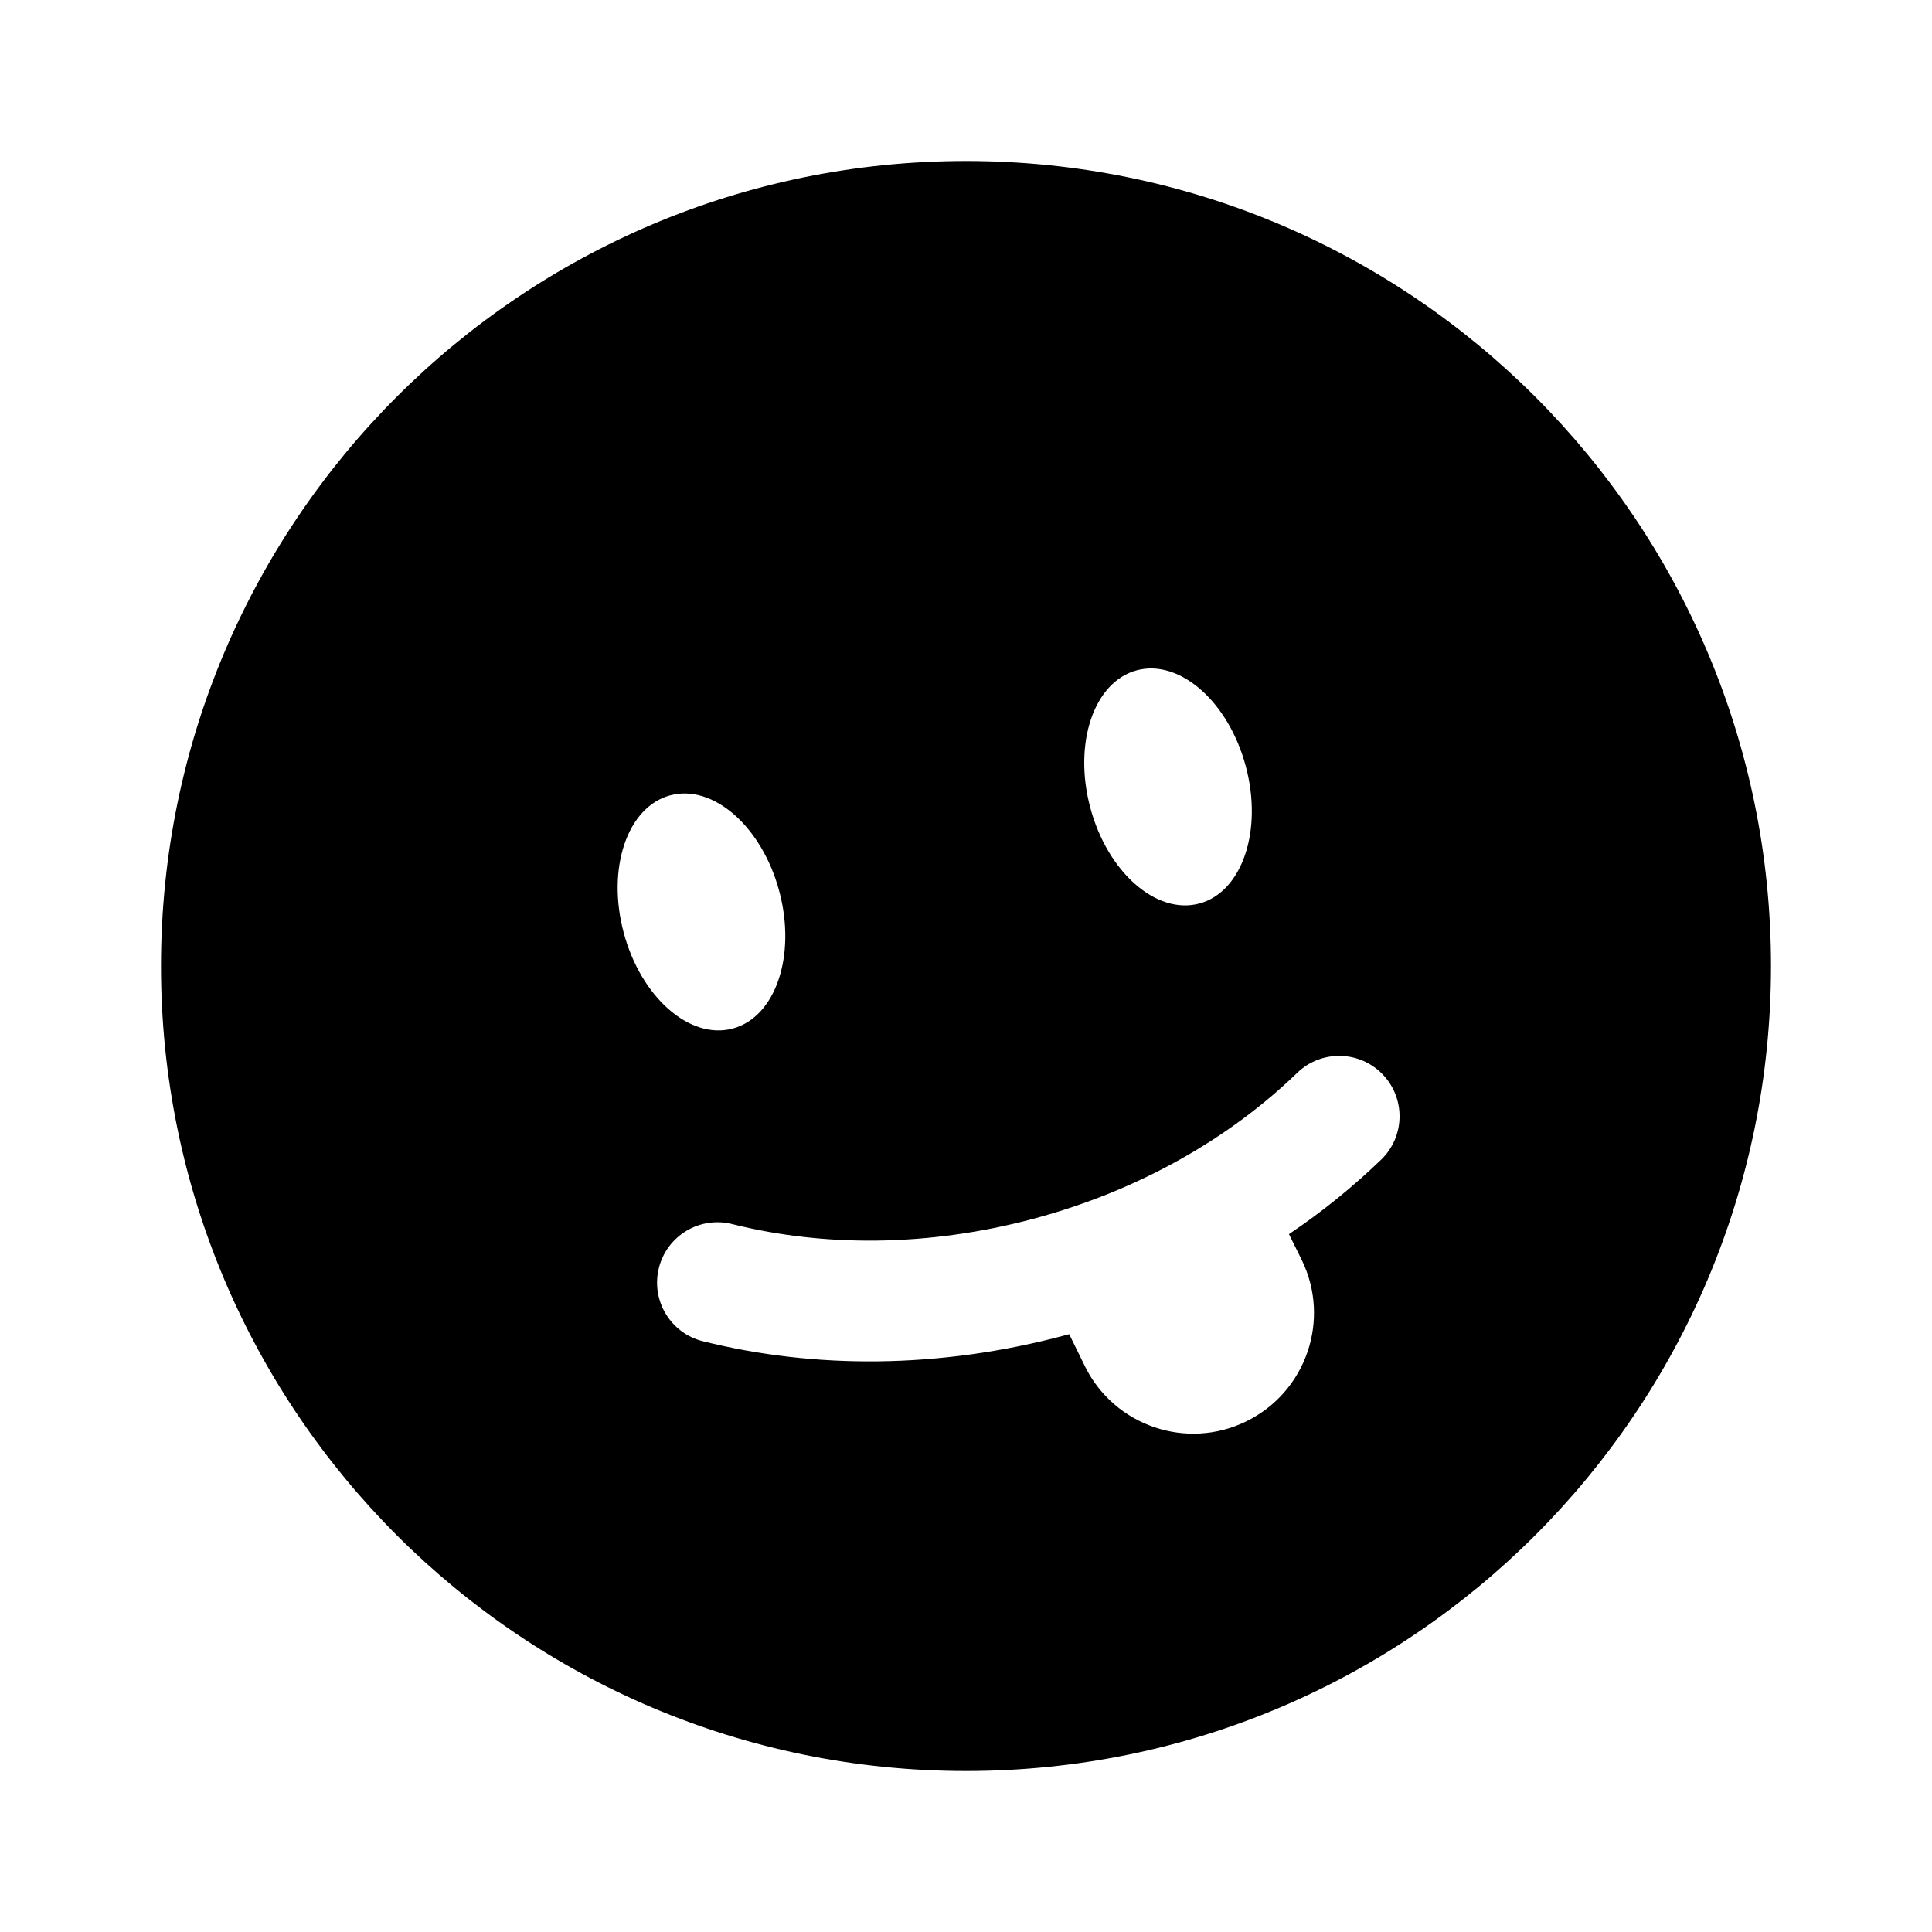
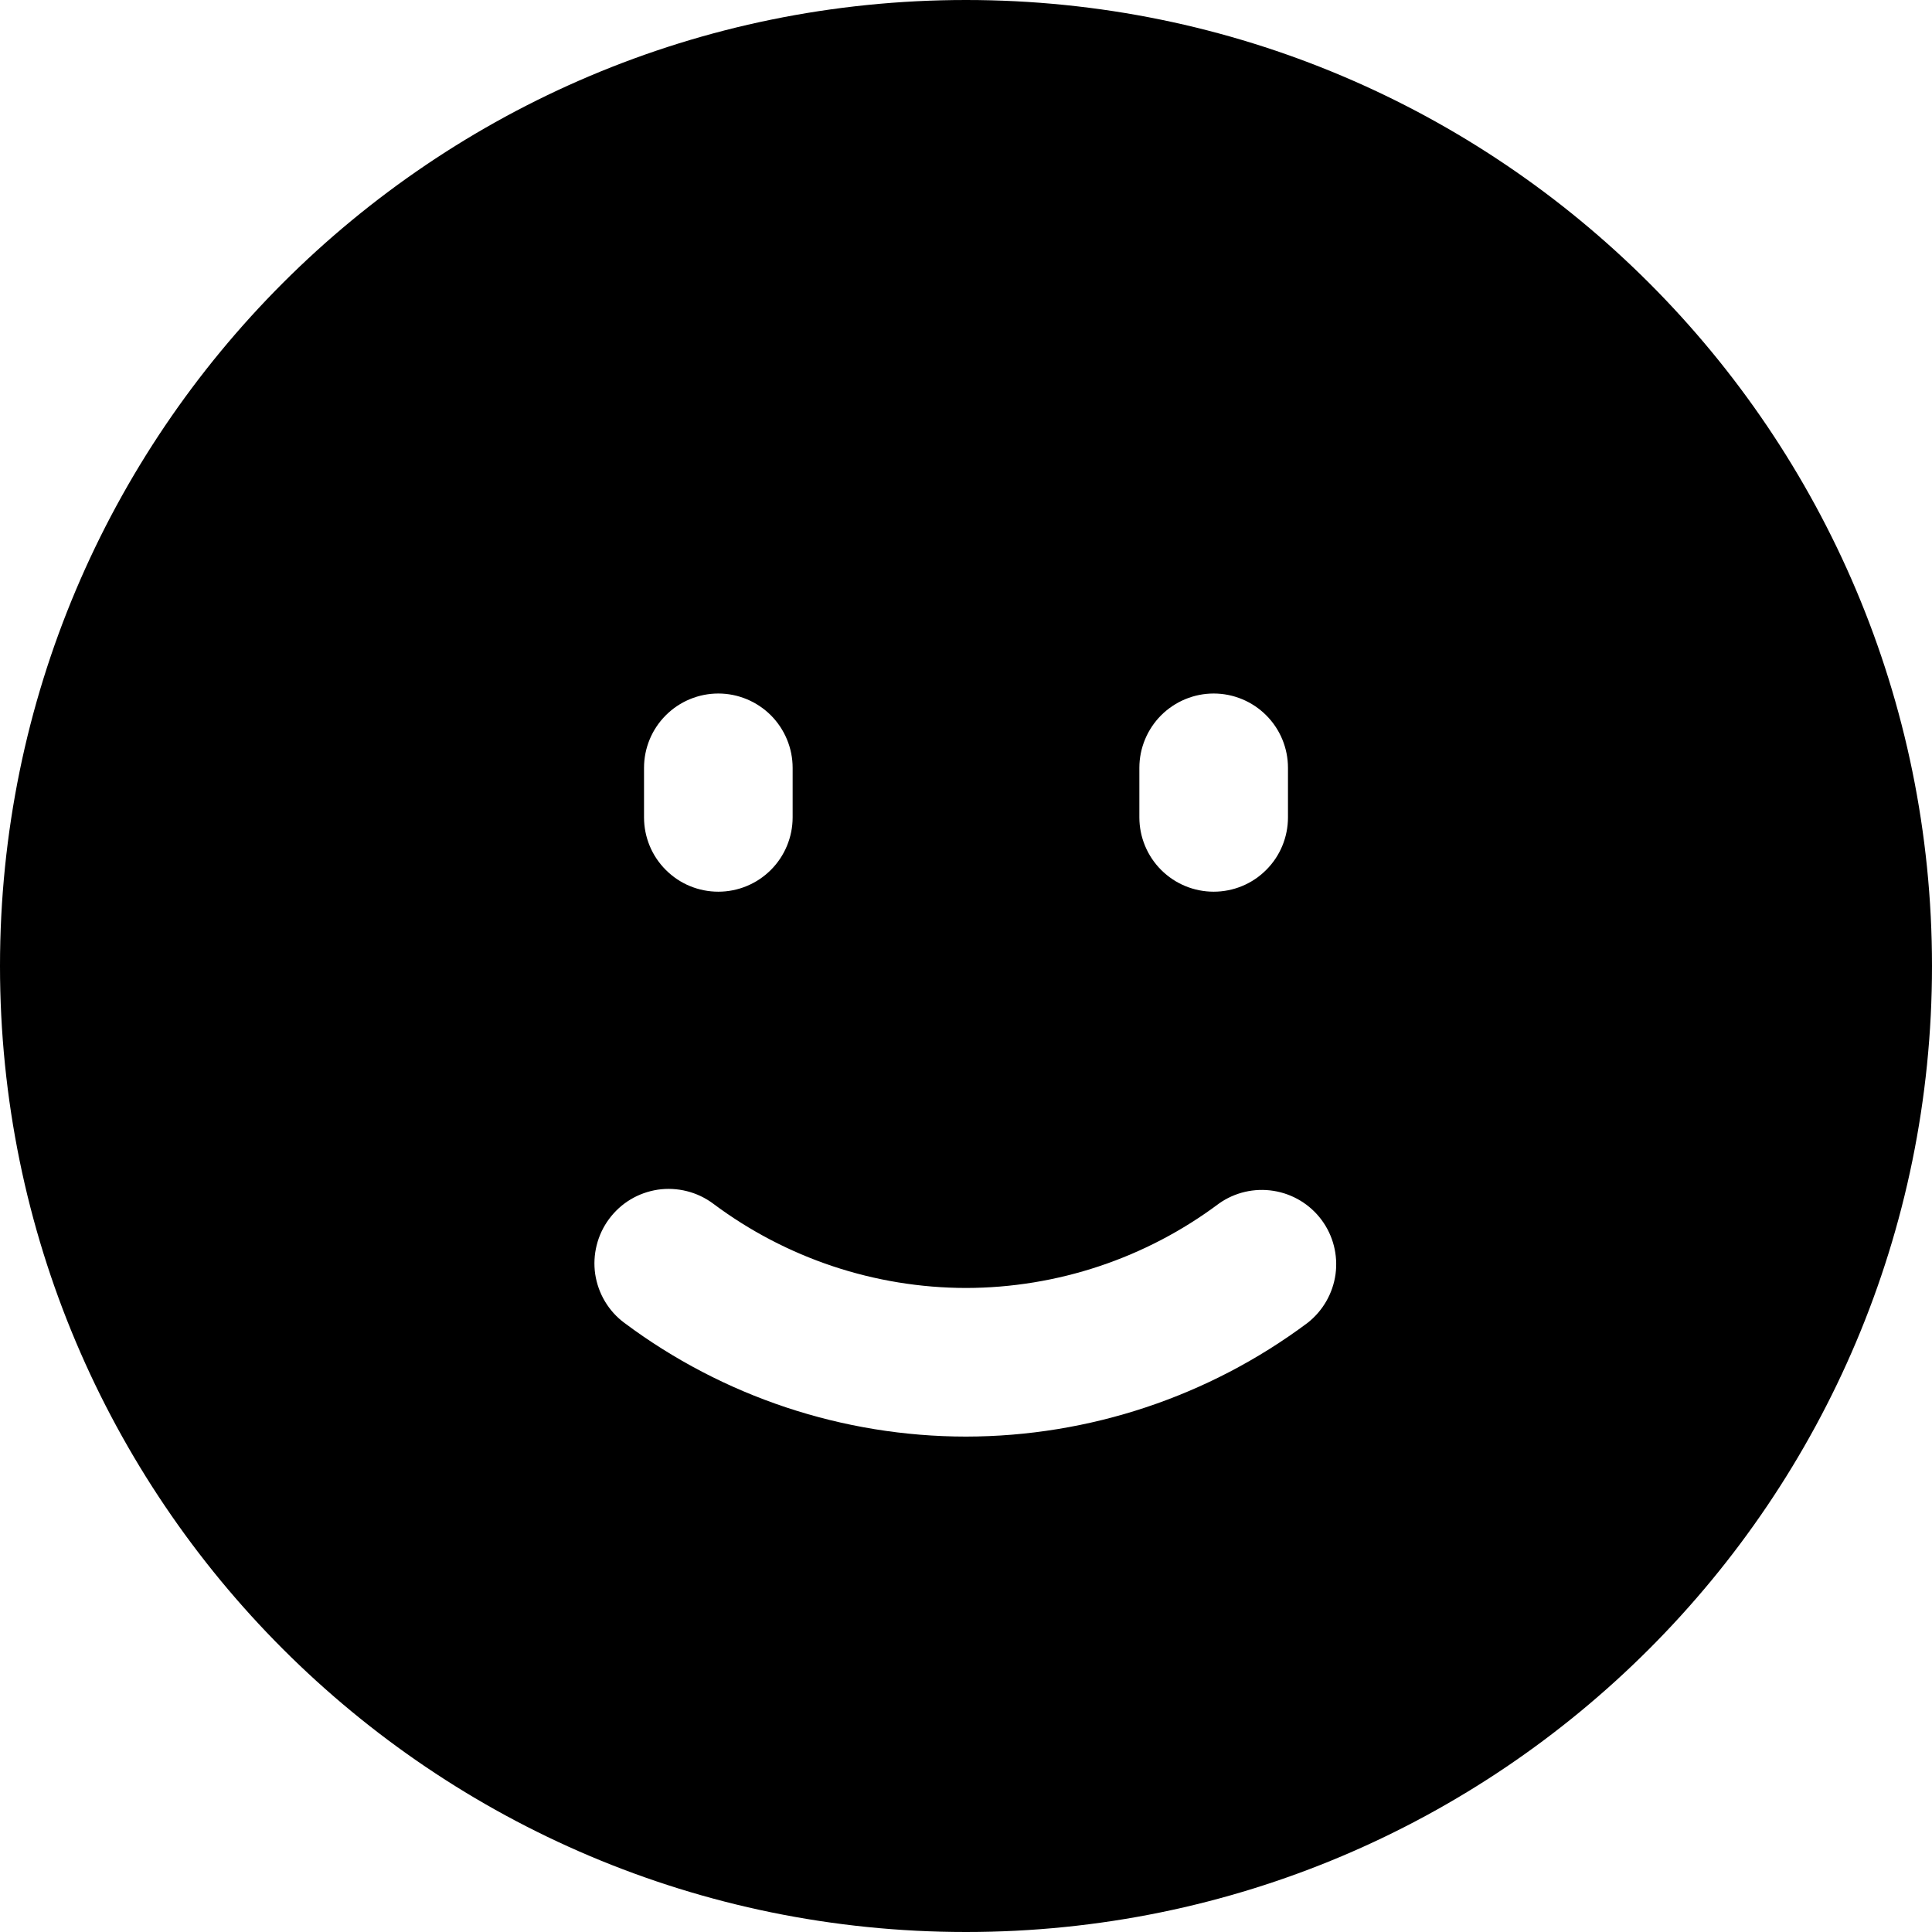
- <svg xmlns="http://www.w3.org/2000/svg" viewBox="0 0 24 24">
-   <path fill="currentColor" fill-rule="evenodd" d="M12 22c5.523 0 10-4.477 10-10S17.523 2 12 2S2 6.477 2 12s4.477 10 10 10m-3.815-6.25a.75.75 0 0 1 .91-.544c1.13.283 2.428.286 3.746-.067s2.44-1.005 3.277-1.815a.75.75 0 0 1 1.044 1.077a8.4 8.4 0 0 1-1.15.93l.159.321a1.5 1.5 0 0 1-2.693 1.322l-.196-.4l-.053.014c-1.555.417-3.112.42-4.499.073a.75.75 0 0 1-.545-.91m7.29-6.234c.215.8-.044 1.565-.577 1.707c-.534.143-1.14-.39-1.354-1.19s.044-1.564.577-1.707c.534-.143 1.14.39 1.354 1.19m-6.373 3.26c.534-.143.792-.907.578-1.707s-.82-1.333-1.354-1.19s-.792.907-.578 1.707s.82 1.333 1.354 1.19" clip-rule="evenodd" />
+ <svg xmlns="http://www.w3.org/2000/svg" viewBox="0 0 26 26">
+   <path fill="currentColor" d="M0 13C0 5.82 5.82 0 13 0C20.18 0 26 5.82 26 13C26 20.18 20.18 26 13 26C5.82 26 0 20.18 0 13ZM8.197 16.404C8.119 16.509 8.062 16.629 8.03 16.757C7.998 16.884 7.991 17.017 8.01 17.147C8.03 17.277 8.074 17.402 8.142 17.515C8.209 17.627 8.298 17.726 8.404 17.804C9.731 18.795 11.343 19.332 13 19.333C14.657 19.331 16.269 18.794 17.596 17.803C17.802 17.642 17.937 17.407 17.973 17.148C18.008 16.89 17.941 16.627 17.785 16.417C17.629 16.207 17.397 16.067 17.139 16.026C16.881 15.985 16.617 16.046 16.404 16.197C15.421 16.933 14.227 17.331 13 17.333C11.773 17.331 10.579 16.933 9.596 16.197C9.491 16.119 9.371 16.062 9.243 16.03C9.116 15.998 8.983 15.991 8.853 16.01C8.723 16.03 8.598 16.074 8.485 16.142C8.373 16.209 8.276 16.298 8.197 16.404ZM17.333 10.333C17.333 10.068 17.228 9.814 17.04 9.626C16.853 9.439 16.599 9.333 16.333 9.333C16.068 9.333 15.814 9.439 15.626 9.626C15.439 9.814 15.333 10.068 15.333 10.333V11C15.333 11.265 15.439 11.52 15.626 11.707C15.814 11.895 16.068 12 16.333 12C16.599 12 16.853 11.895 17.04 11.707C17.228 11.52 17.333 11.265 17.333 11V10.333ZM9.667 9.333C9.401 9.333 9.147 9.439 8.96 9.626C8.772 9.814 8.667 10.068 8.667 10.333V11C8.667 11.265 8.772 11.52 8.96 11.707C9.147 11.895 9.401 12 9.667 12C9.932 12 10.186 11.895 10.374 11.707C10.561 11.52 10.667 11.265 10.667 11V10.333C10.667 10.068 10.561 9.814 10.374 9.626C10.186 9.439 9.932 9.333 9.667 9.333Z" />
</svg>
